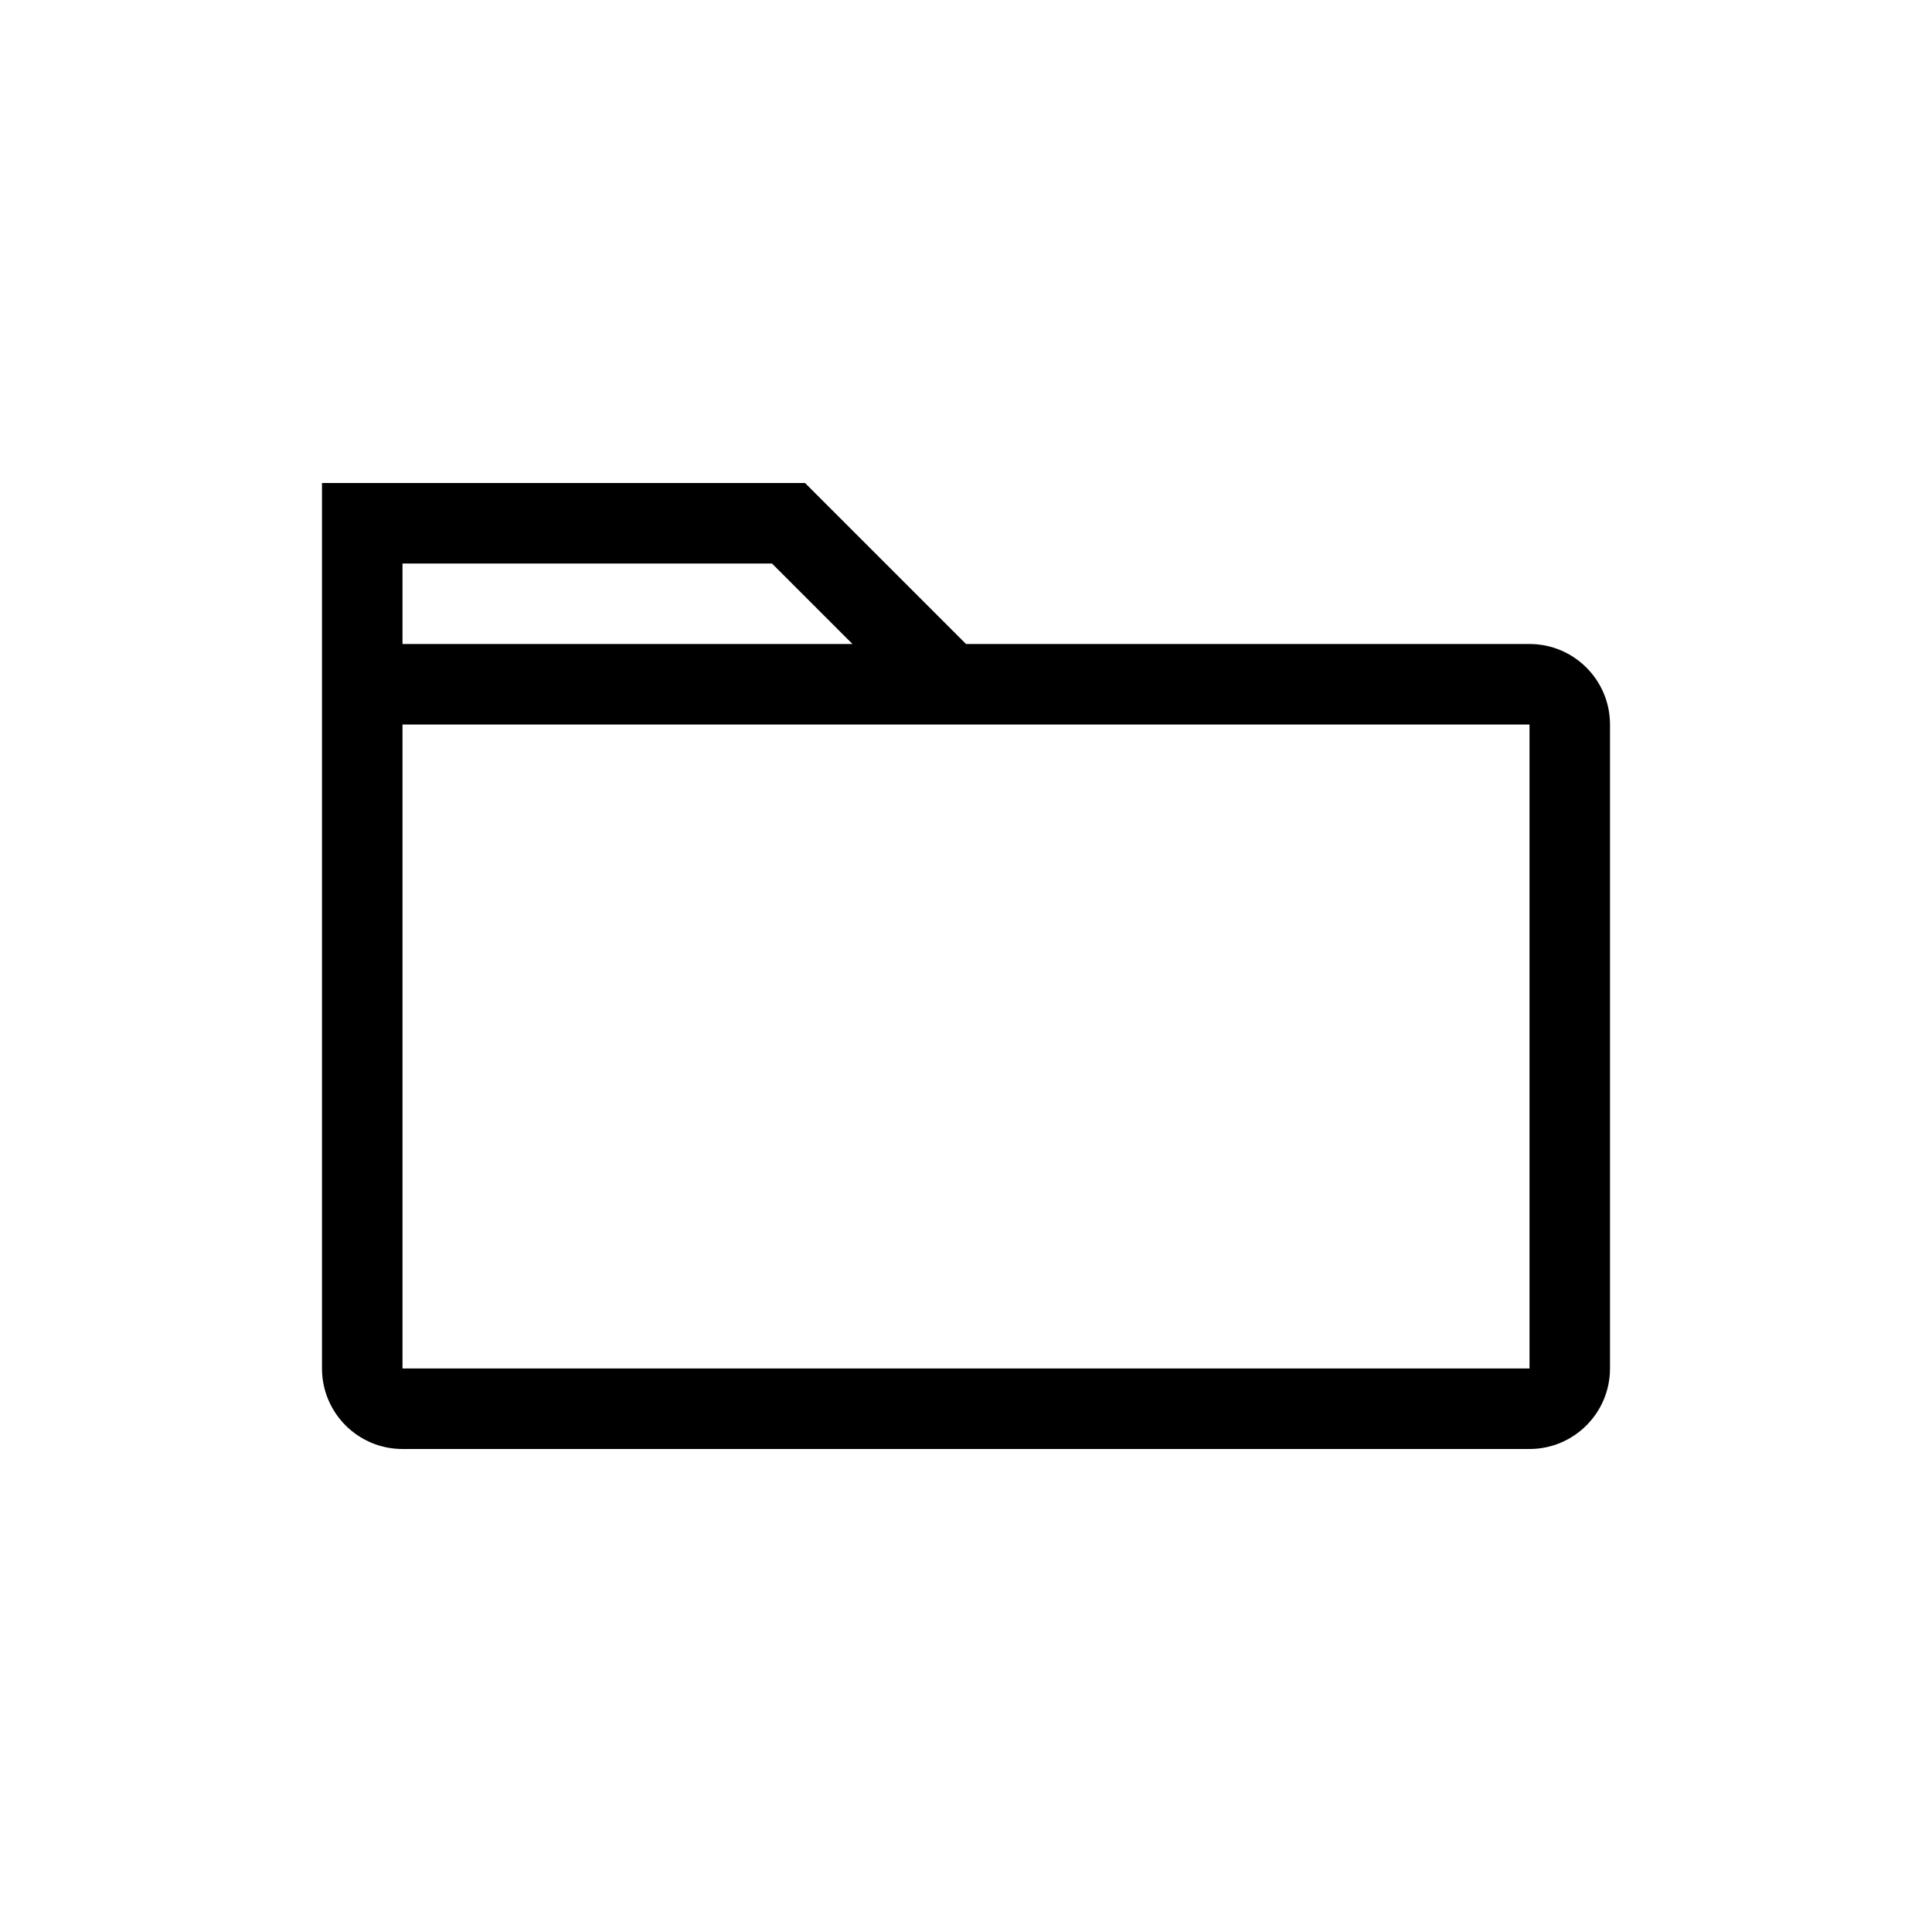
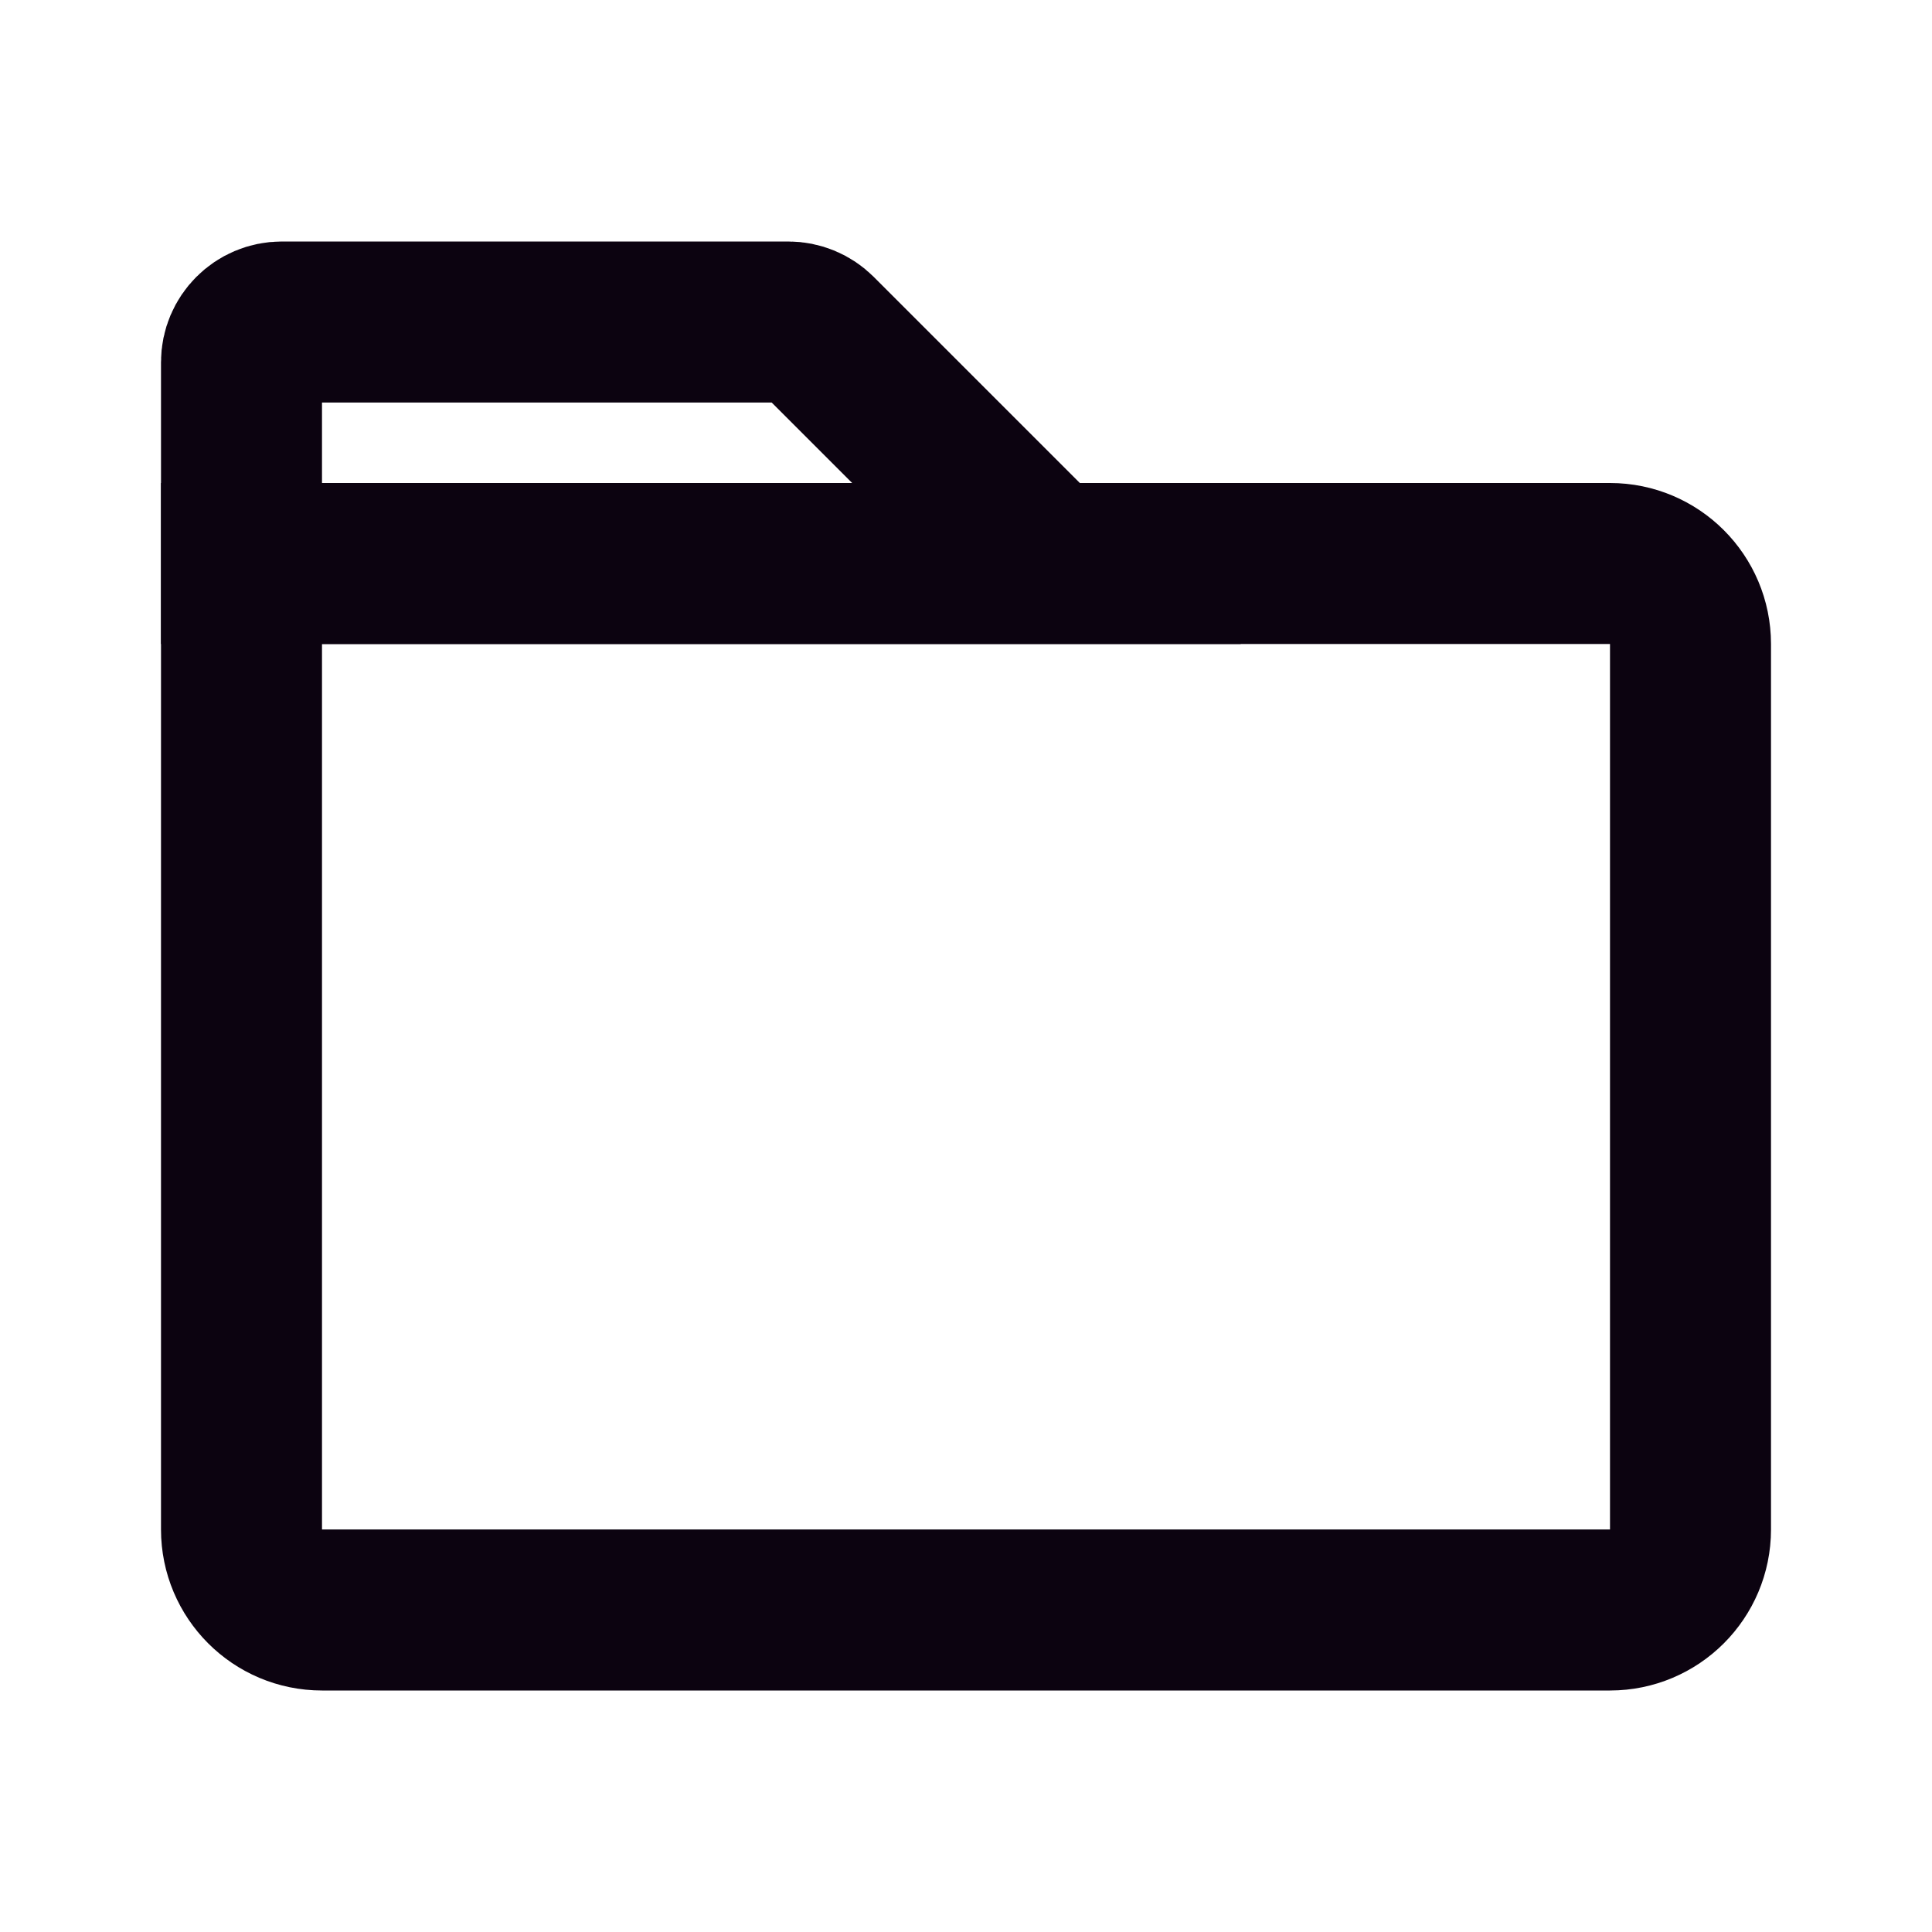
- <svg xmlns="http://www.w3.org/2000/svg" width="24px" height="24px" viewBox="0 0 24 24" version="1.1">
-   <defs />
-   <g id="Page-1" stroke="none" stroke-width="1" fill="none" fill-rule="evenodd">
-     <g id="Folder">
-       <rect id="24x24" x="0" y="0" width="24" height="24" />
-       <path d="M19,8 L12,8 L10,6 L4,6 L4,17 C4,17.552 4.448,18 5,18 L19,18 C19.552,18 20,17.552 20,17 L20,9 C20,8.448 19.552,8 19,8 Z M5,7 L9.59,7 L10.59,8 L5,8 L5,7 Z M19,17 L5,17 L5,9 L19,9 L19,17 Z" id="Shape" fill="#000000" fill-rule="nonzero" />
-     </g>
-   </g>
+ <svg xmlns="http://www.w3.org/2000/svg" width="24" height="24" viewBox="0 0 24 24" fill="none">
+   <path d="M3 7H20C20.552 7 21 7.448 21 8V19C21 19.552 20.552 20 20 20H4C3.448 20 3 19.552 3 19V7Z" stroke="#0C0310" stroke-width="2" stroke-linecap="round" />
+   <path d="M3 4.5C3 4.224 3.224 4 3.5 4H9.793C9.925 4 10.053 4.053 10.146 4.146L13 7H3V4.5Z" stroke="#0C0310" stroke-width="2" stroke-linecap="round" />
</svg>
